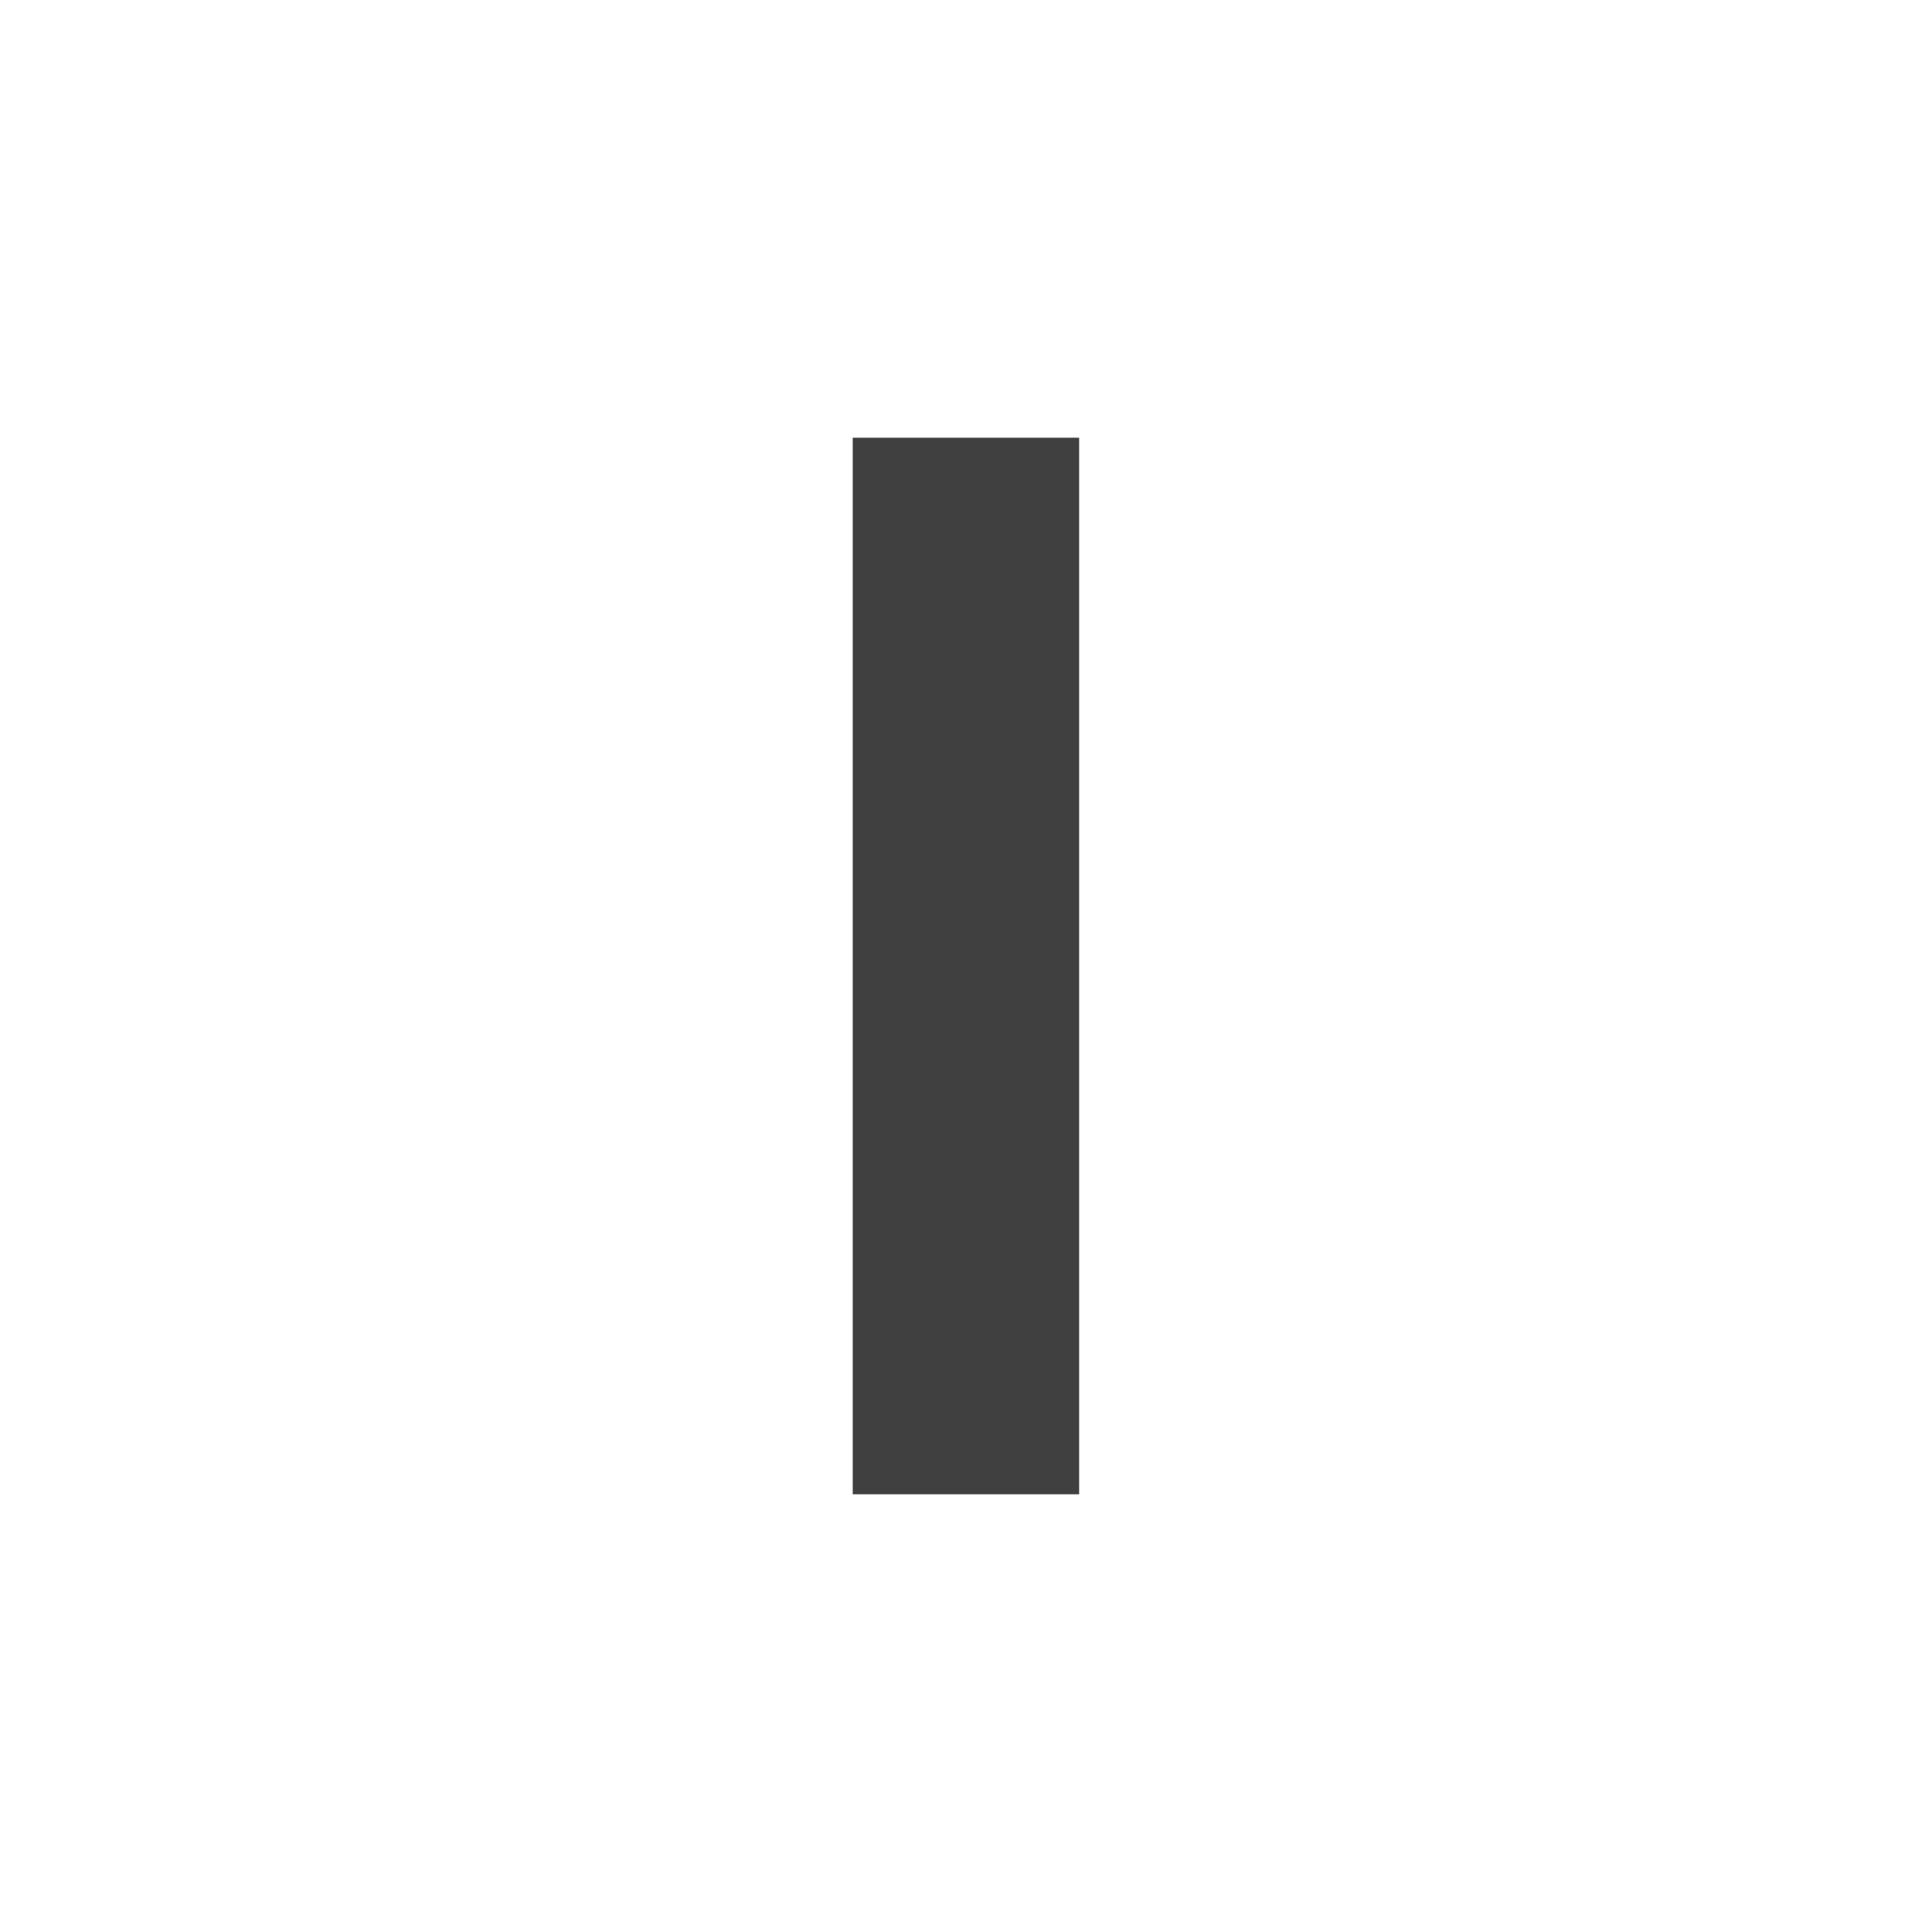
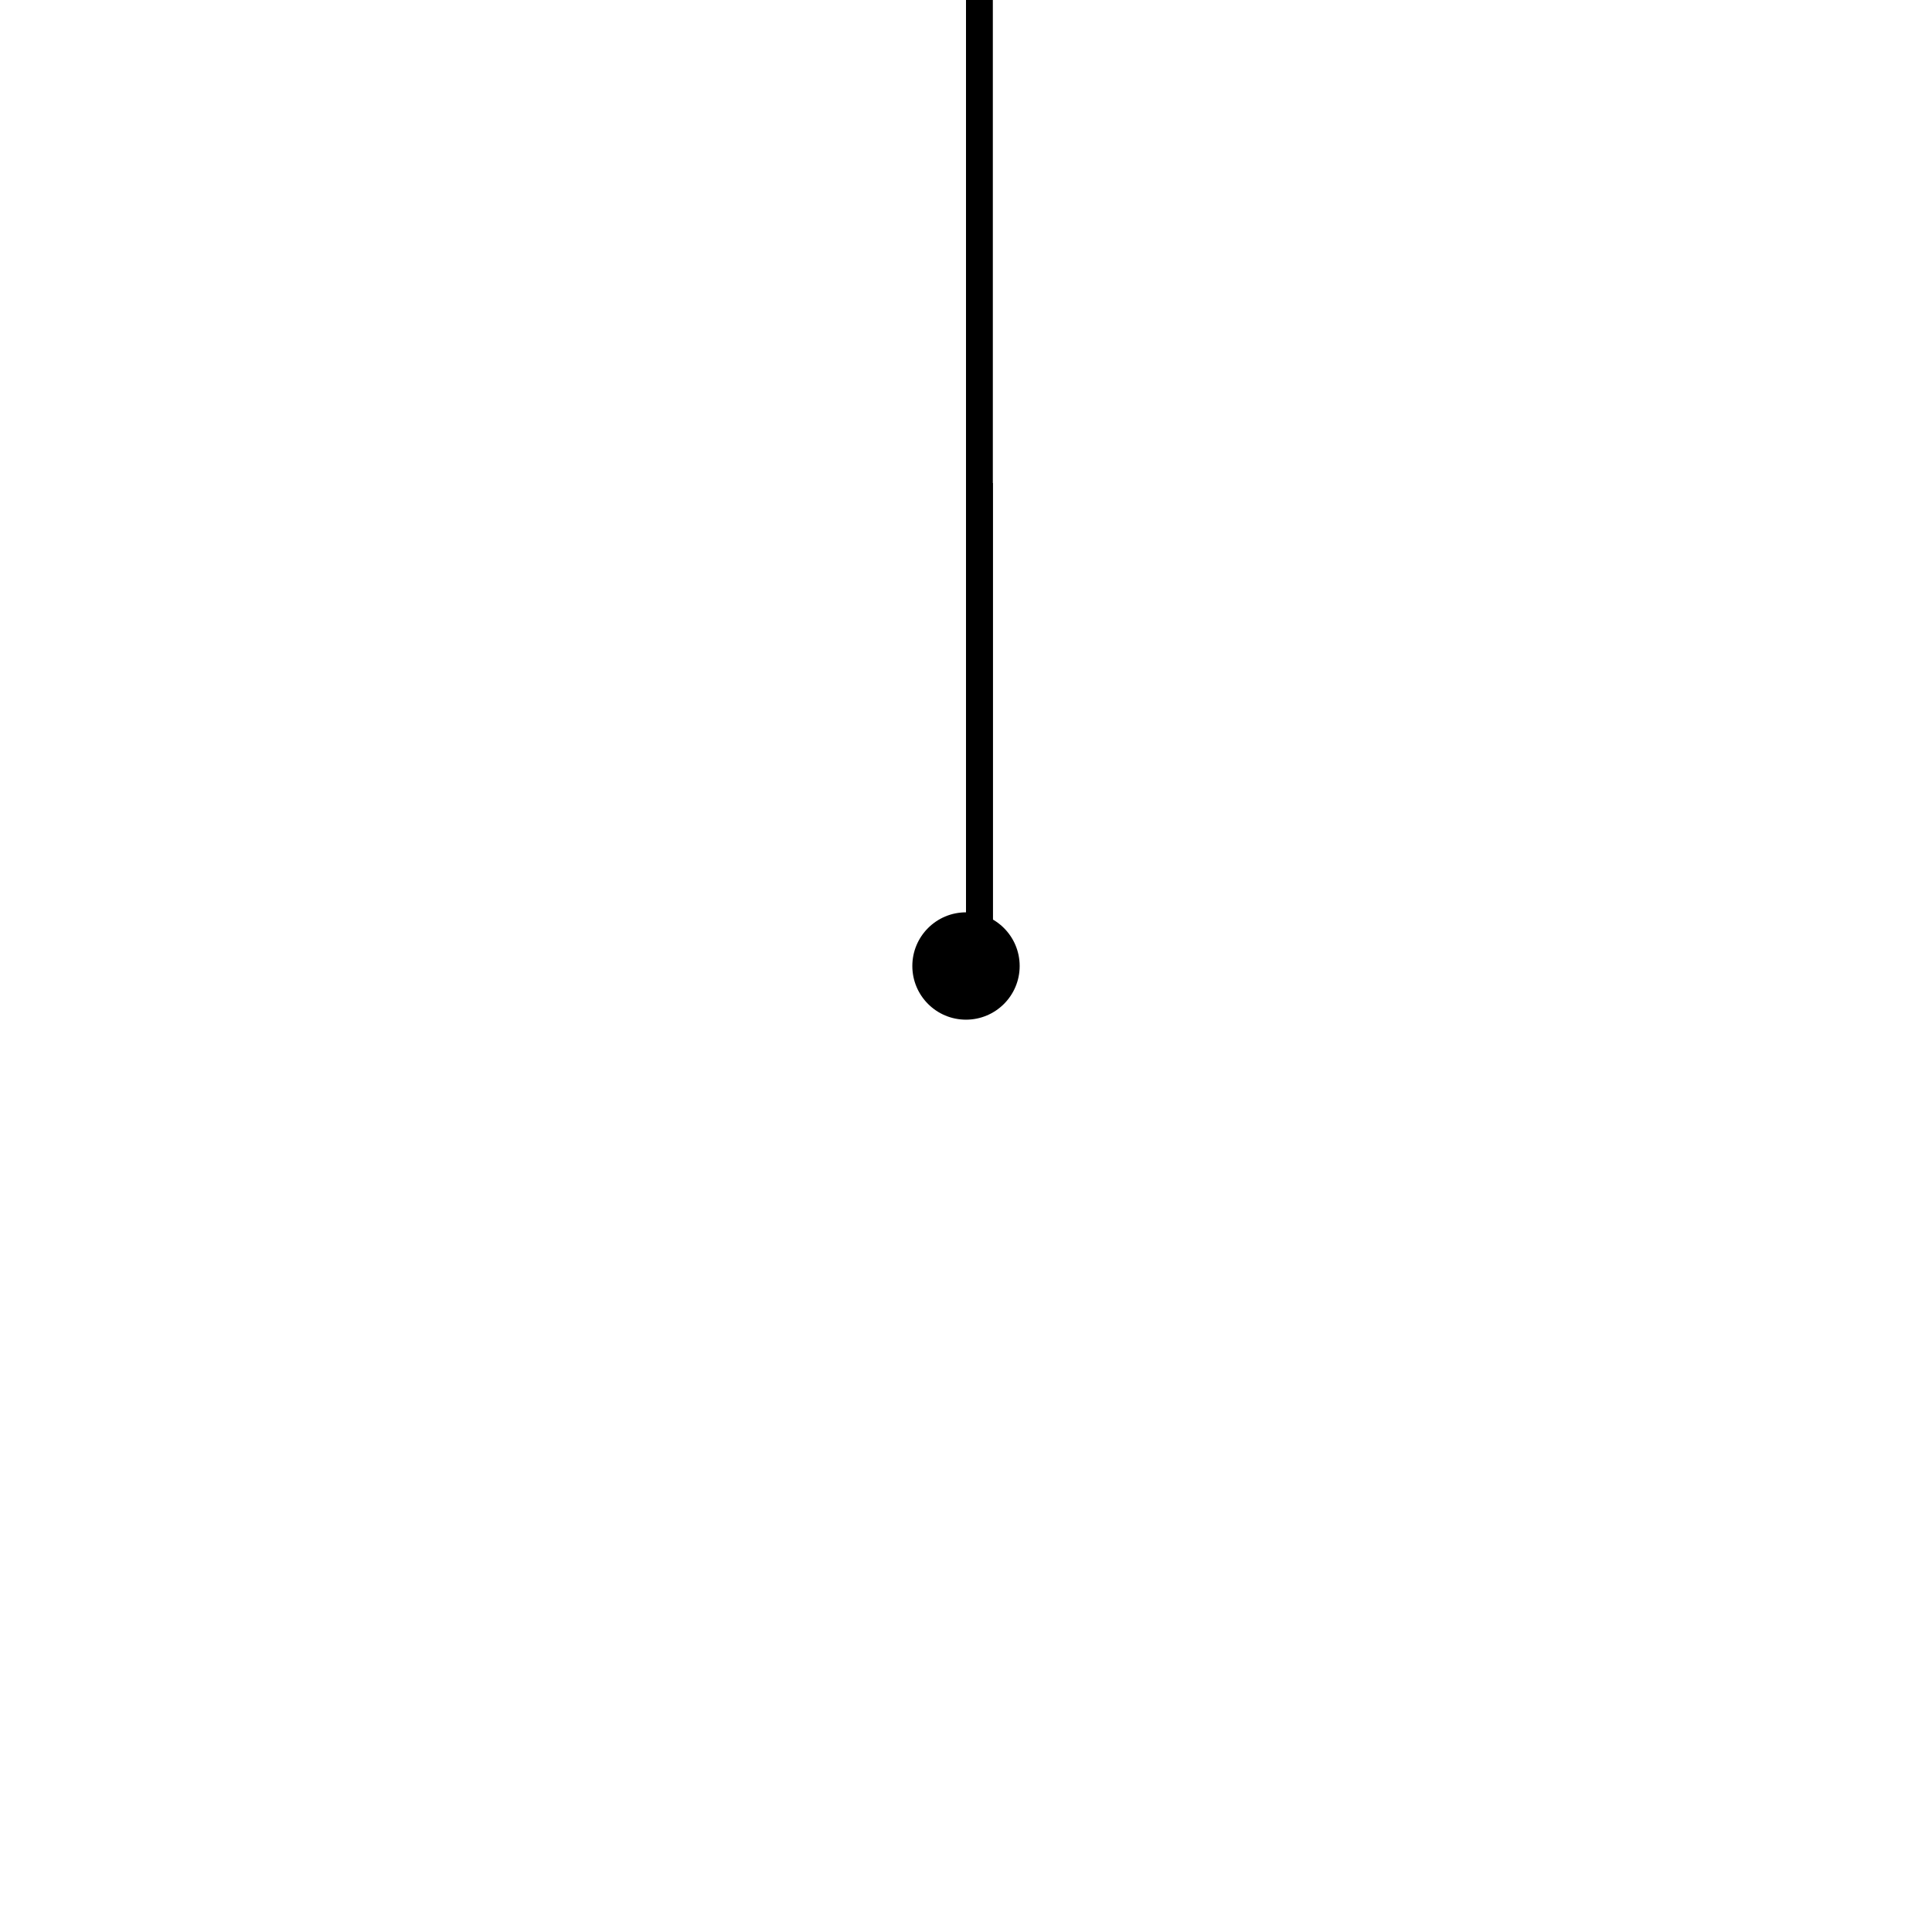
- <svg xmlns="http://www.w3.org/2000/svg" width="128px" height="128px" viewBox="0 0 16 16">
-   <g>
-     <animateTransform attributeName="transform" type="rotate" values="0 8 8; 45 8 8; 90 8 8; 135 8 8; 180 8 8; 225 8 8; 270 8 8; 315 8 8" dur="8s" calcMode="discrete" repeatCount="indefinite" />
-     <rect fill="#404040" x="7.062" y="3.625" width="1.875" height="8.75" />
-   </g>
+ <svg xmlns="http://www.w3.org/2000/svg" width="360px" height="360px" viewBox="0 0 360 360">
+   <rect x="180" y="0" height="180" width="5">
+     <animateTransform attributeName="transform" type="rotate" from="0 180 180" to="360 180 180" dur="1s" repeatCount="indefinite" />
+   </rect>
+   <rect x="180" y="90" height="90" width="5">
+     <animateTransform attributeName="transform" type="rotate" from="0 180 180" to="360 180 180" dur="60s" repeatCount="indefinite" />
+   </rect>
+   <circle cx="180" cy="180" r="10" />
</svg>
